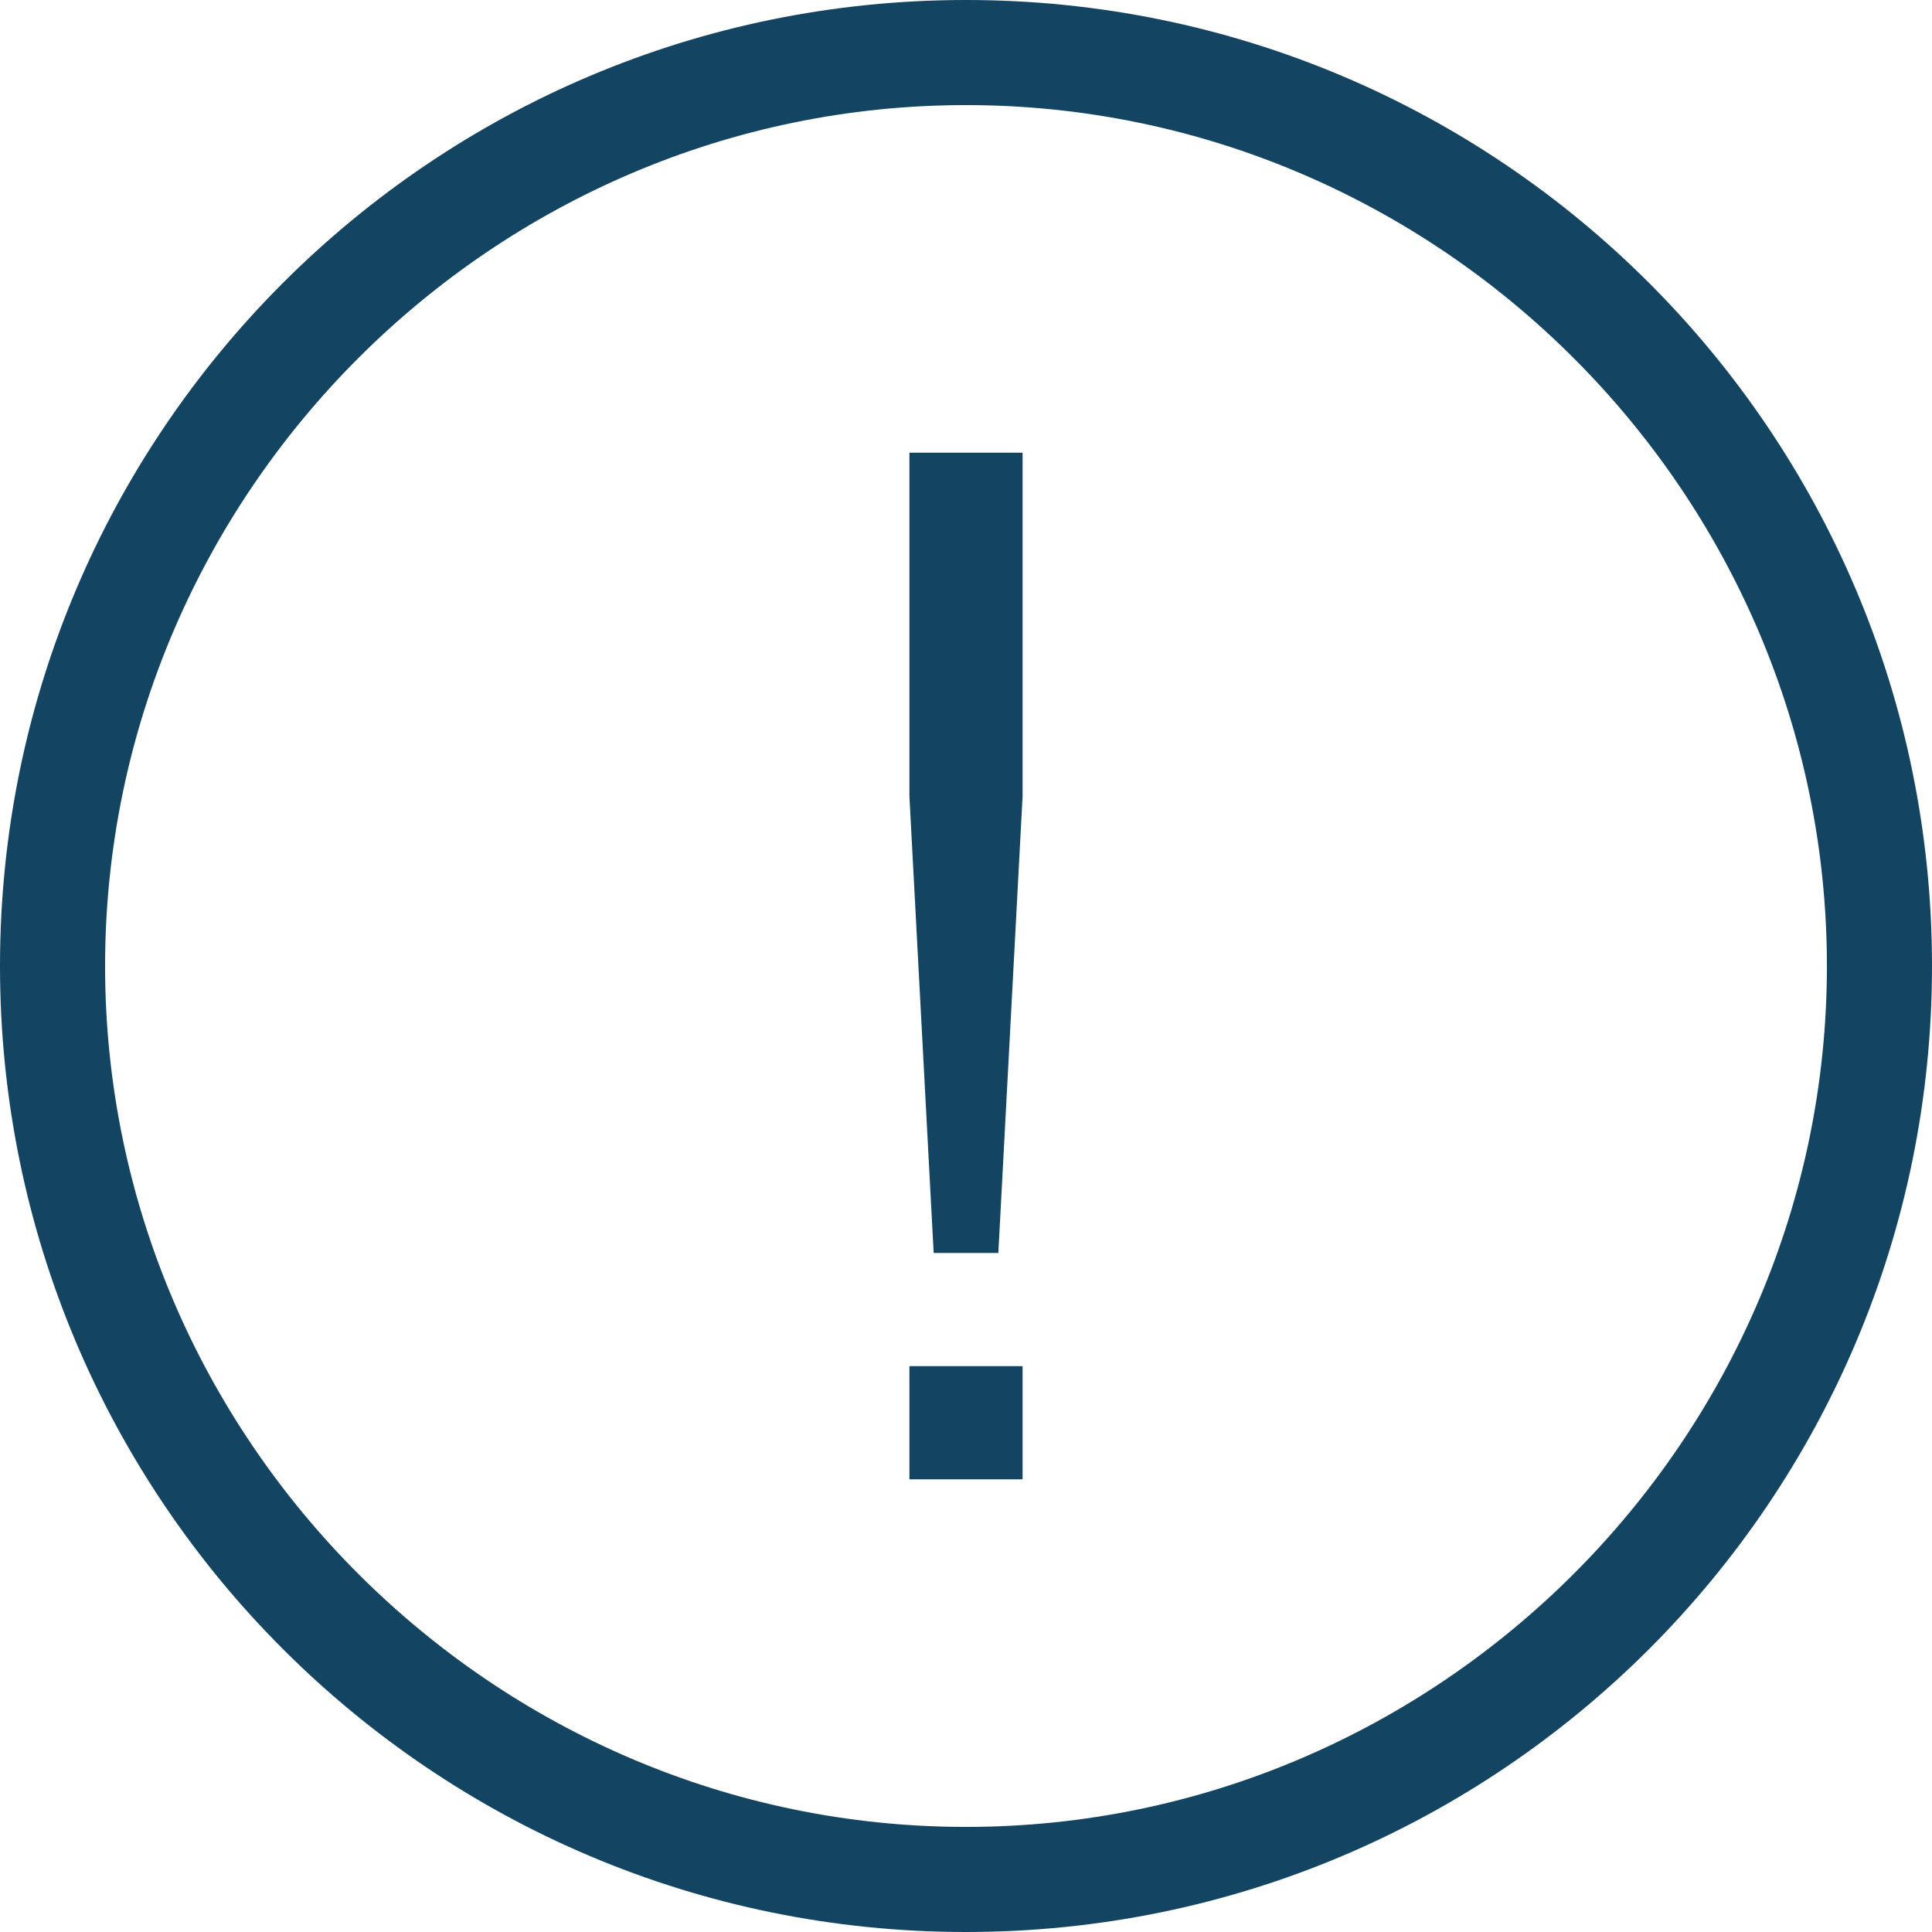
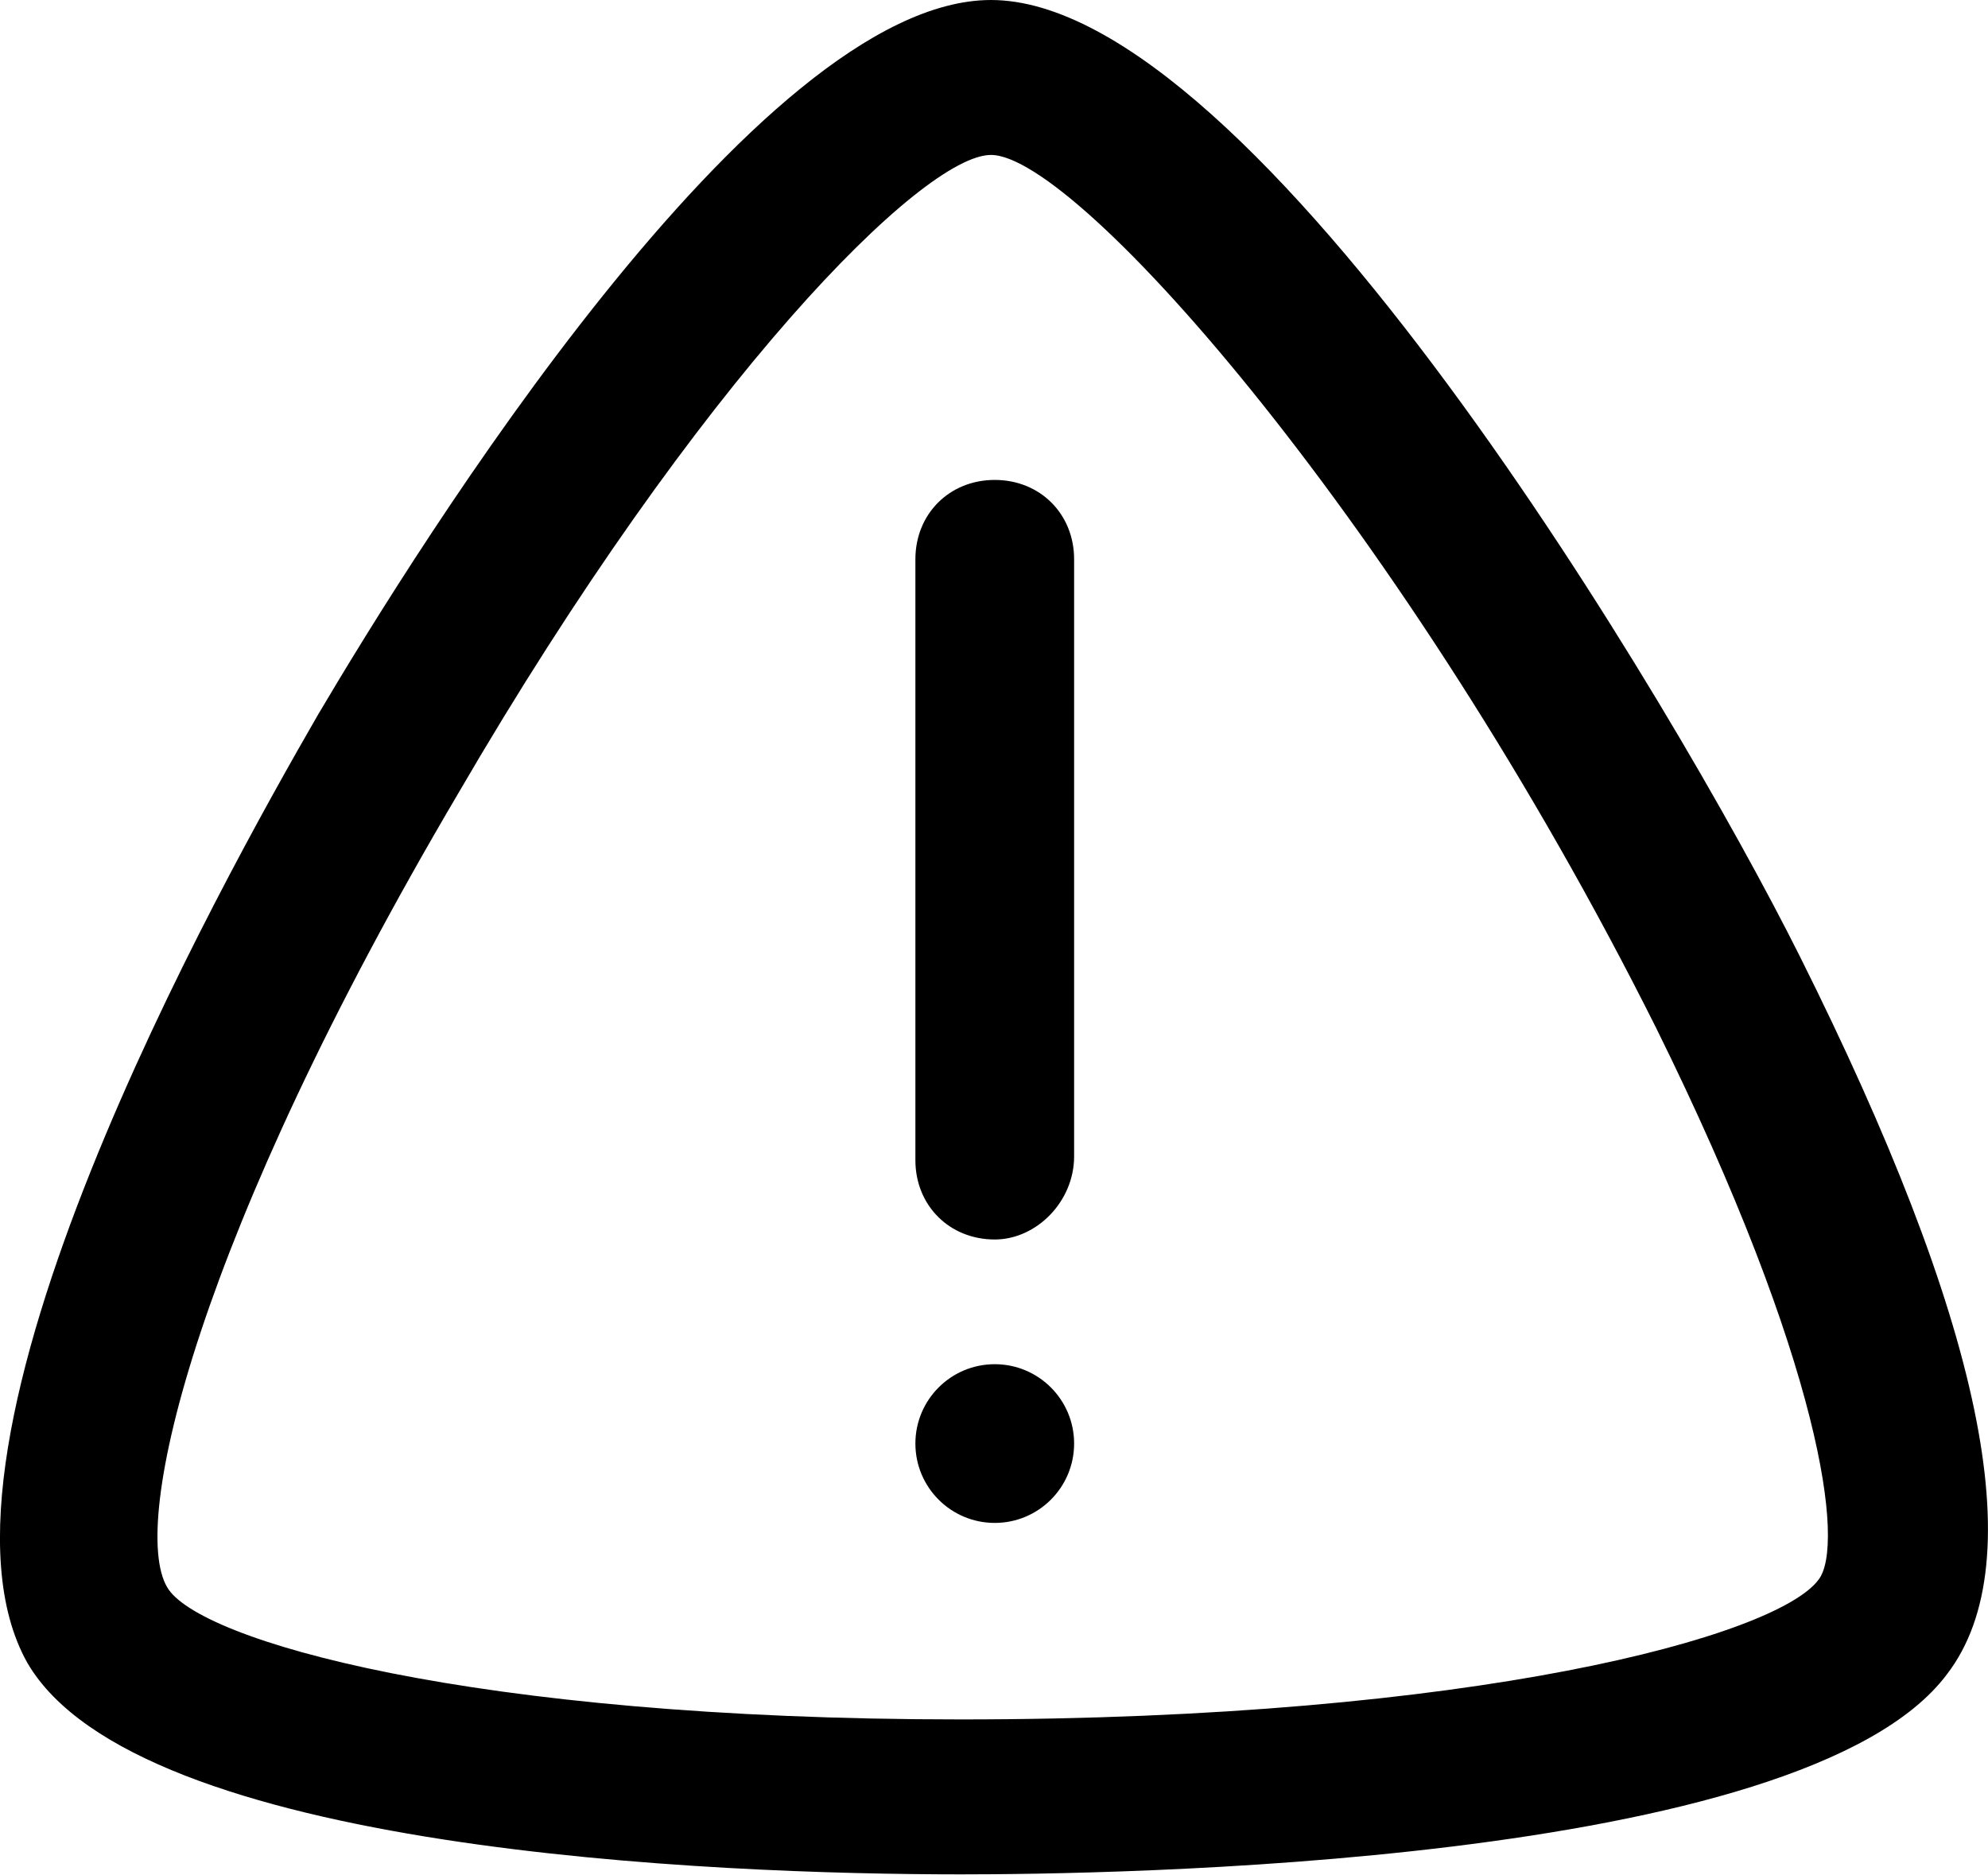
- <svg xmlns="http://www.w3.org/2000/svg" height="47.8" viewBox="0 0 47.8 47.8" width="47.8">
-   <g fill="#134563" transform="translate(219.9 269.9)">
-     <path d="m-196-222.1c-13.2 0-23.9-10.7-23.9-23.9s10.7-23.9 23.9-23.9 23.9 10.7 23.9 23.9-10.7 23.9-23.9 23.9zm0-45.2c-11.7 0-21.3 9.6-21.3 21.3s9.6 21.3 21.3 21.3 21.3-9.6 21.3-21.3-9.6-21.3-21.3-21.3z" />
-     <path d="m-197.4-236.1h2.8v2.8h-2.8z" />
-     <path d="m-195.2-238.9h-1.6l-.6-11.3v-8.5h2.8v8.5z" />
-   </g>
+ <svg xmlns="http://www.w3.org/2000/svg" height="496" viewBox="-5.5 0 21.042 19.84" width="526.049">
+   <path d="m4.669 19.84c-2.6 0-8.72-.24-9.88-2.24-1.28-2.28 2.04-8.24 3.08-10.04 1.04-1.76 4.64-7.56 7.12-7.56 2.8 0 7.24 7.48 8.56 10.12 1.92 3.84 2.48 6.4 1.56 7.6-1.52 2.04-8.96 2.12-10.44 2.12zm.32-18.2c-.72 0-3.08 2.36-5.64 6.76-2.76 4.68-3.48 7.72-3.08 8.4.32.56 3.2 1.4 8.4 1.4 5.44 0 8.64-.88 9.08-1.48.28-.36.04-2.28-1.72-5.84-2.64-5.28-6.12-9.24-7.04-9.24zm.04 11.48c-.48 0-.84-.36-.84-.84v-6.36c0-.48.36-.84.84-.84s.84.36.84.84v6.32c0 .48-.4.88-.84.88zm.84 2.16c0 .464-.376.84-.84.84s-.84-.376-.84-.84.376-.84.84-.84.84.376.84.84z" />
</svg>
